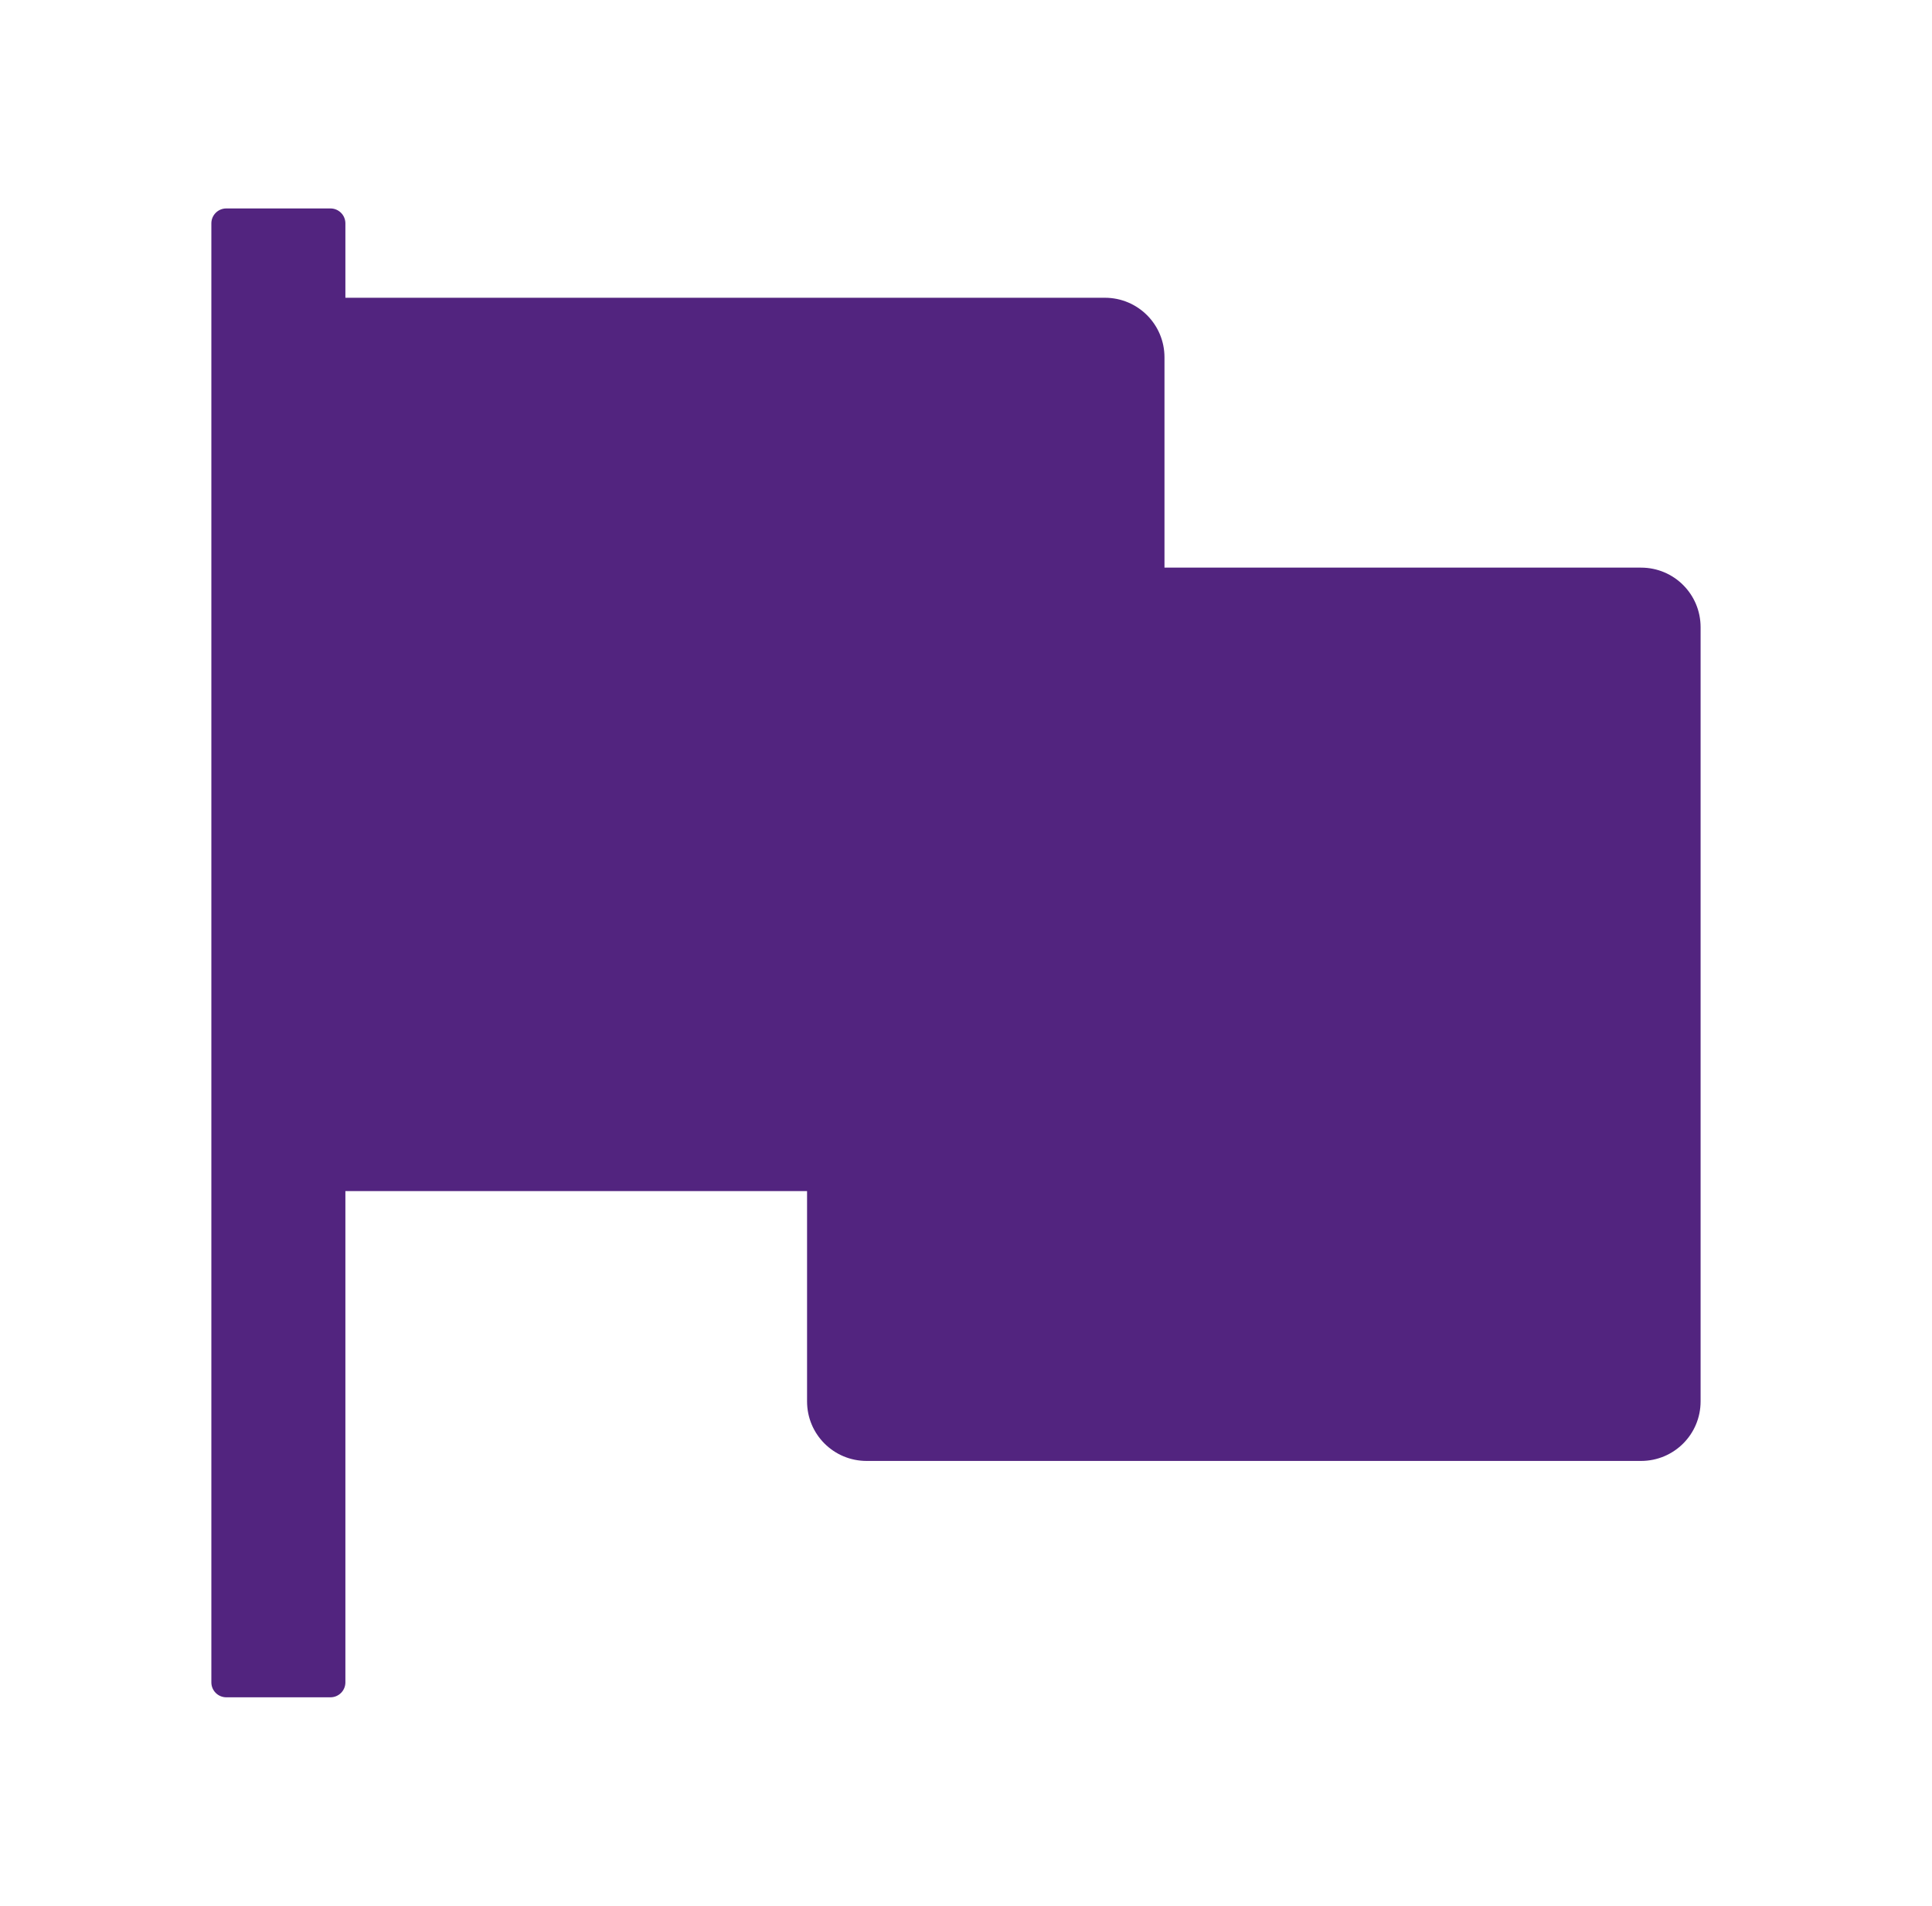
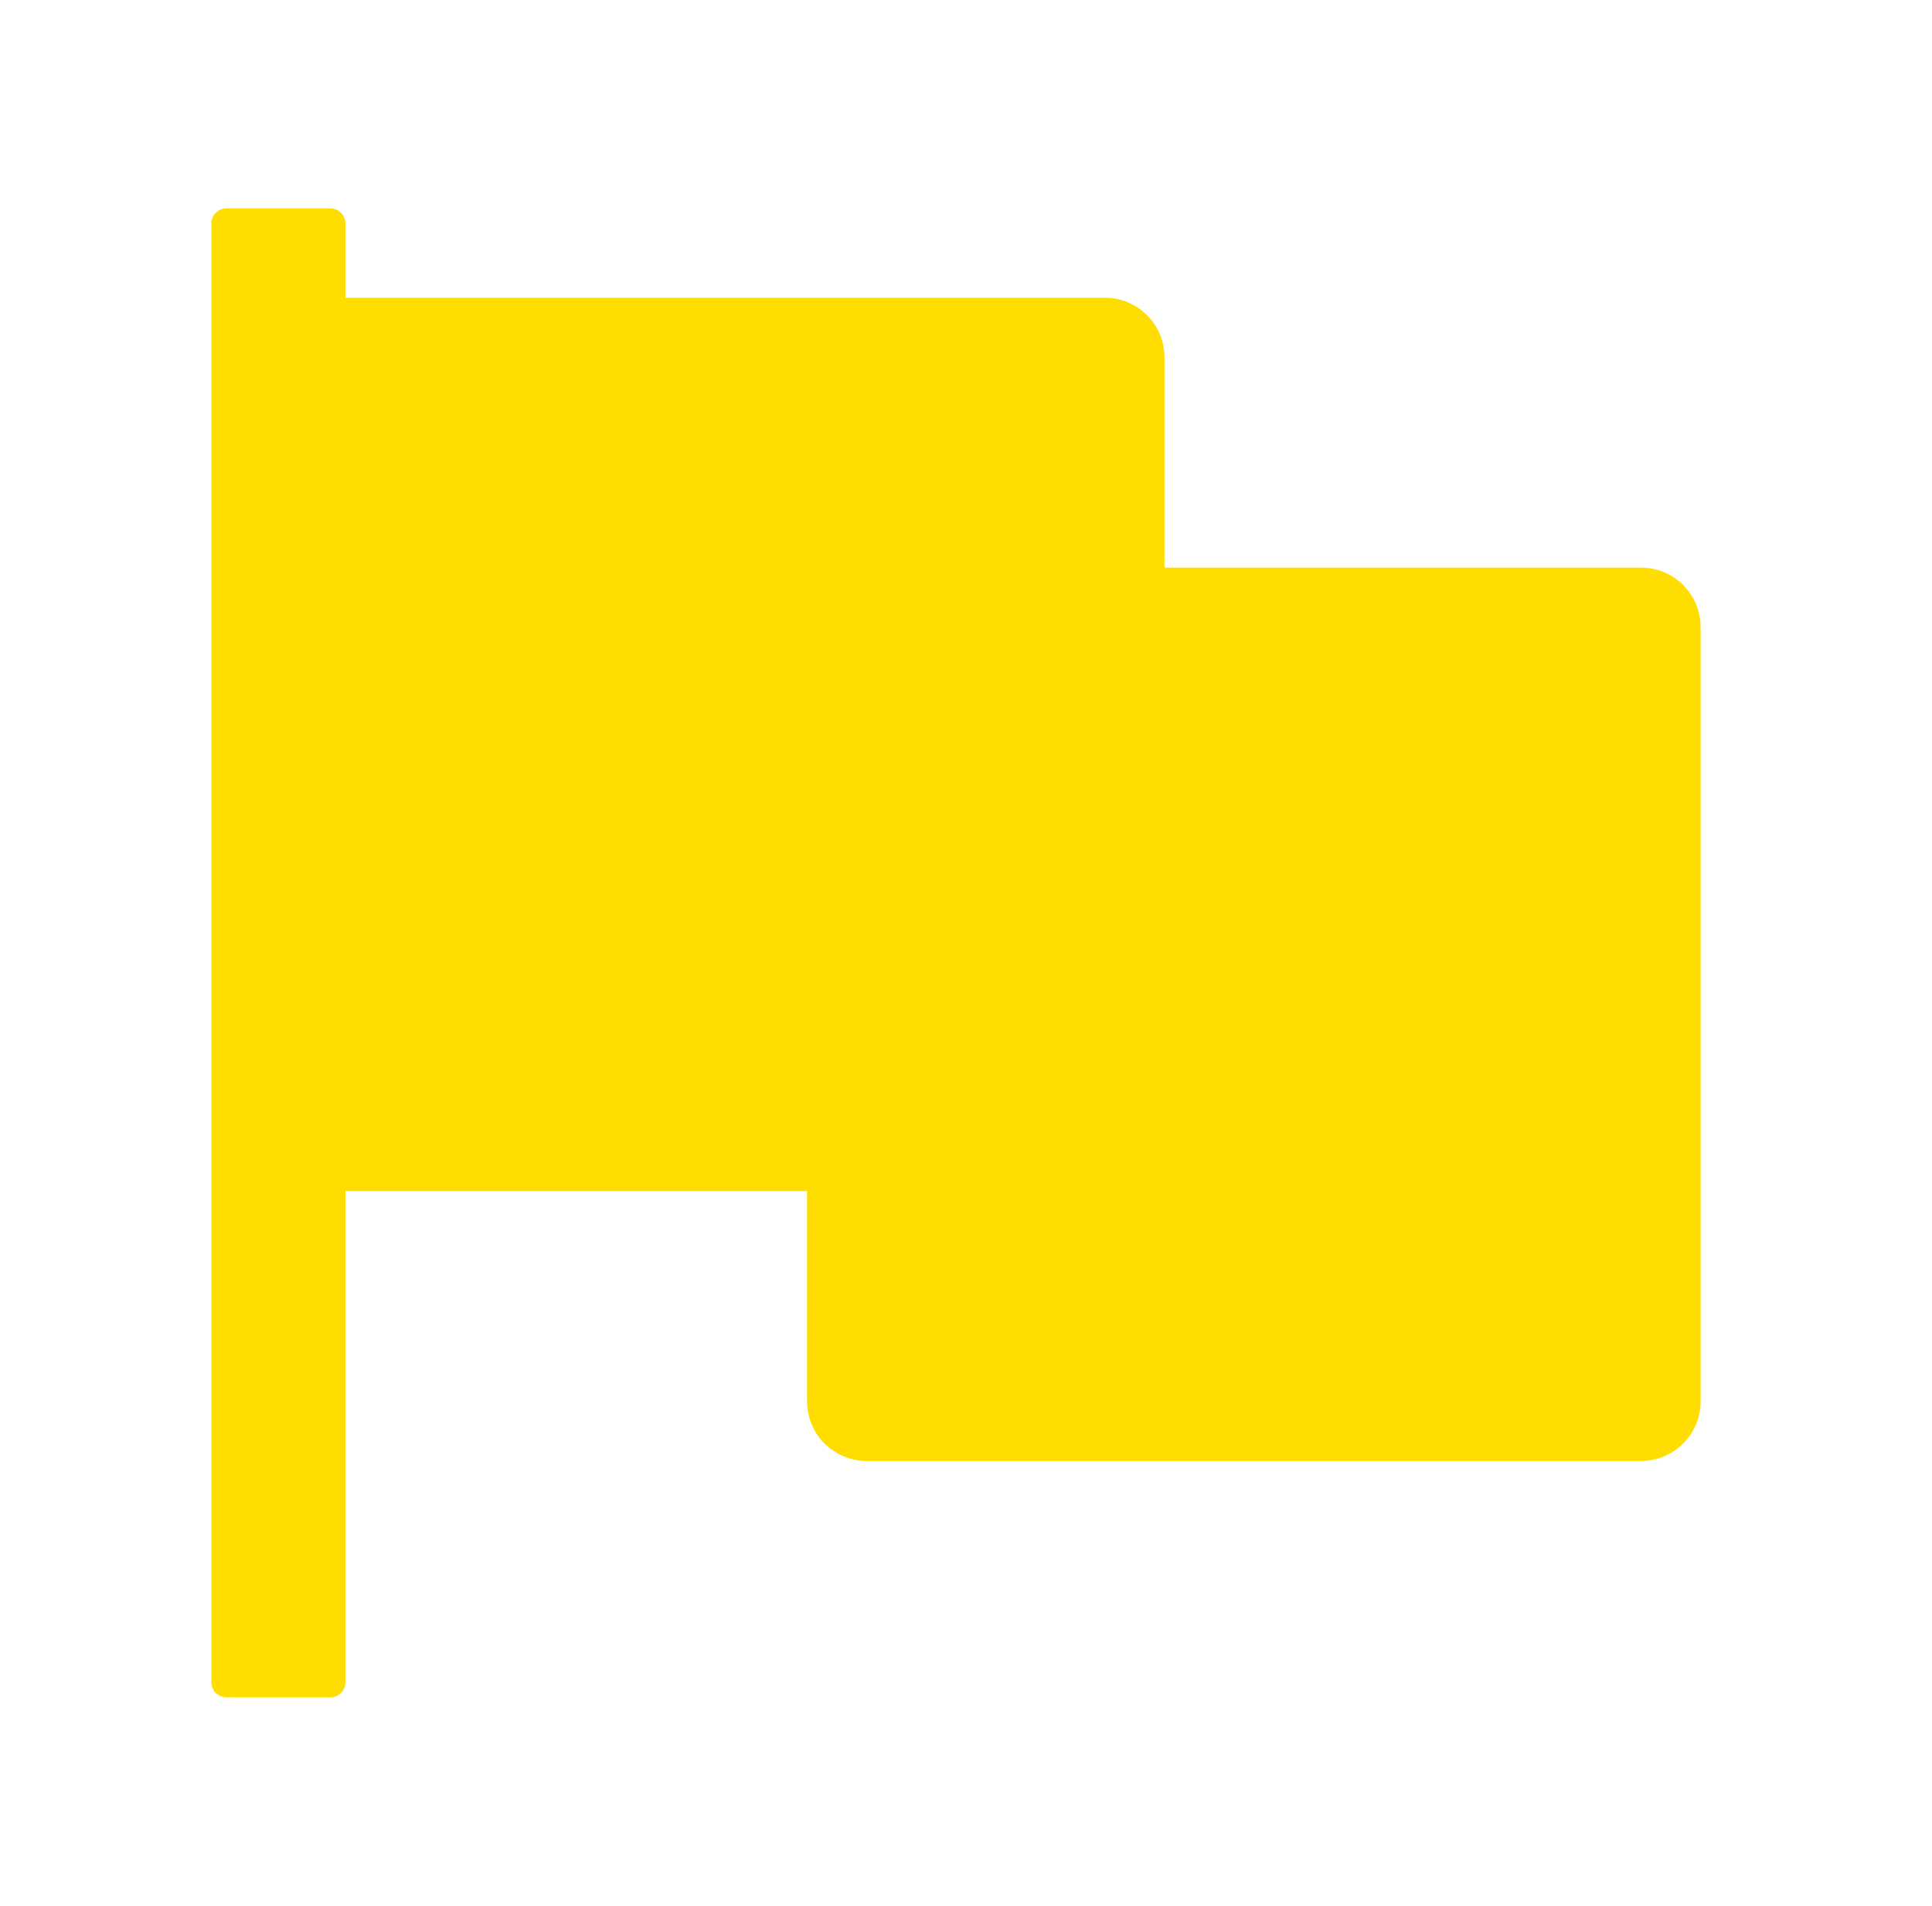
<svg xmlns="http://www.w3.org/2000/svg" width="75" height="74" viewBox="0 0 75 74" fill="none">
-   <path d="M63.705 22.041H45.205V13.875C45.205 12.596 44.171 11.562 42.892 11.562H13.408V8.672C13.408 8.354 13.148 8.094 12.83 8.094H8.783C8.465 8.094 8.205 8.354 8.205 8.672V65.328C8.205 65.646 8.465 65.906 8.783 65.906H12.83C13.148 65.906 13.408 65.646 13.408 65.328V46.25H31.33V54.416C31.33 55.695 32.363 56.728 33.642 56.728H63.705C64.984 56.728 66.017 55.695 66.017 54.416V24.354C66.017 23.074 64.984 22.041 63.705 22.041Z" fill="#52247F" />
+   <path d="M63.705 22.041H45.205V13.875C45.205 12.596 44.171 11.562 42.892 11.562H13.408V8.672C13.408 8.354 13.148 8.094 12.83 8.094H8.783C8.465 8.094 8.205 8.354 8.205 8.672V65.328C8.205 65.646 8.465 65.906 8.783 65.906H12.83C13.148 65.906 13.408 65.646 13.408 65.328V46.25H31.33V54.416C31.33 55.695 32.363 56.728 33.642 56.728H63.705C64.984 56.728 66.017 55.695 66.017 54.416V24.354C66.017 23.074 64.984 22.041 63.705 22.041Z" fill="#FFDD00" />
</svg>
